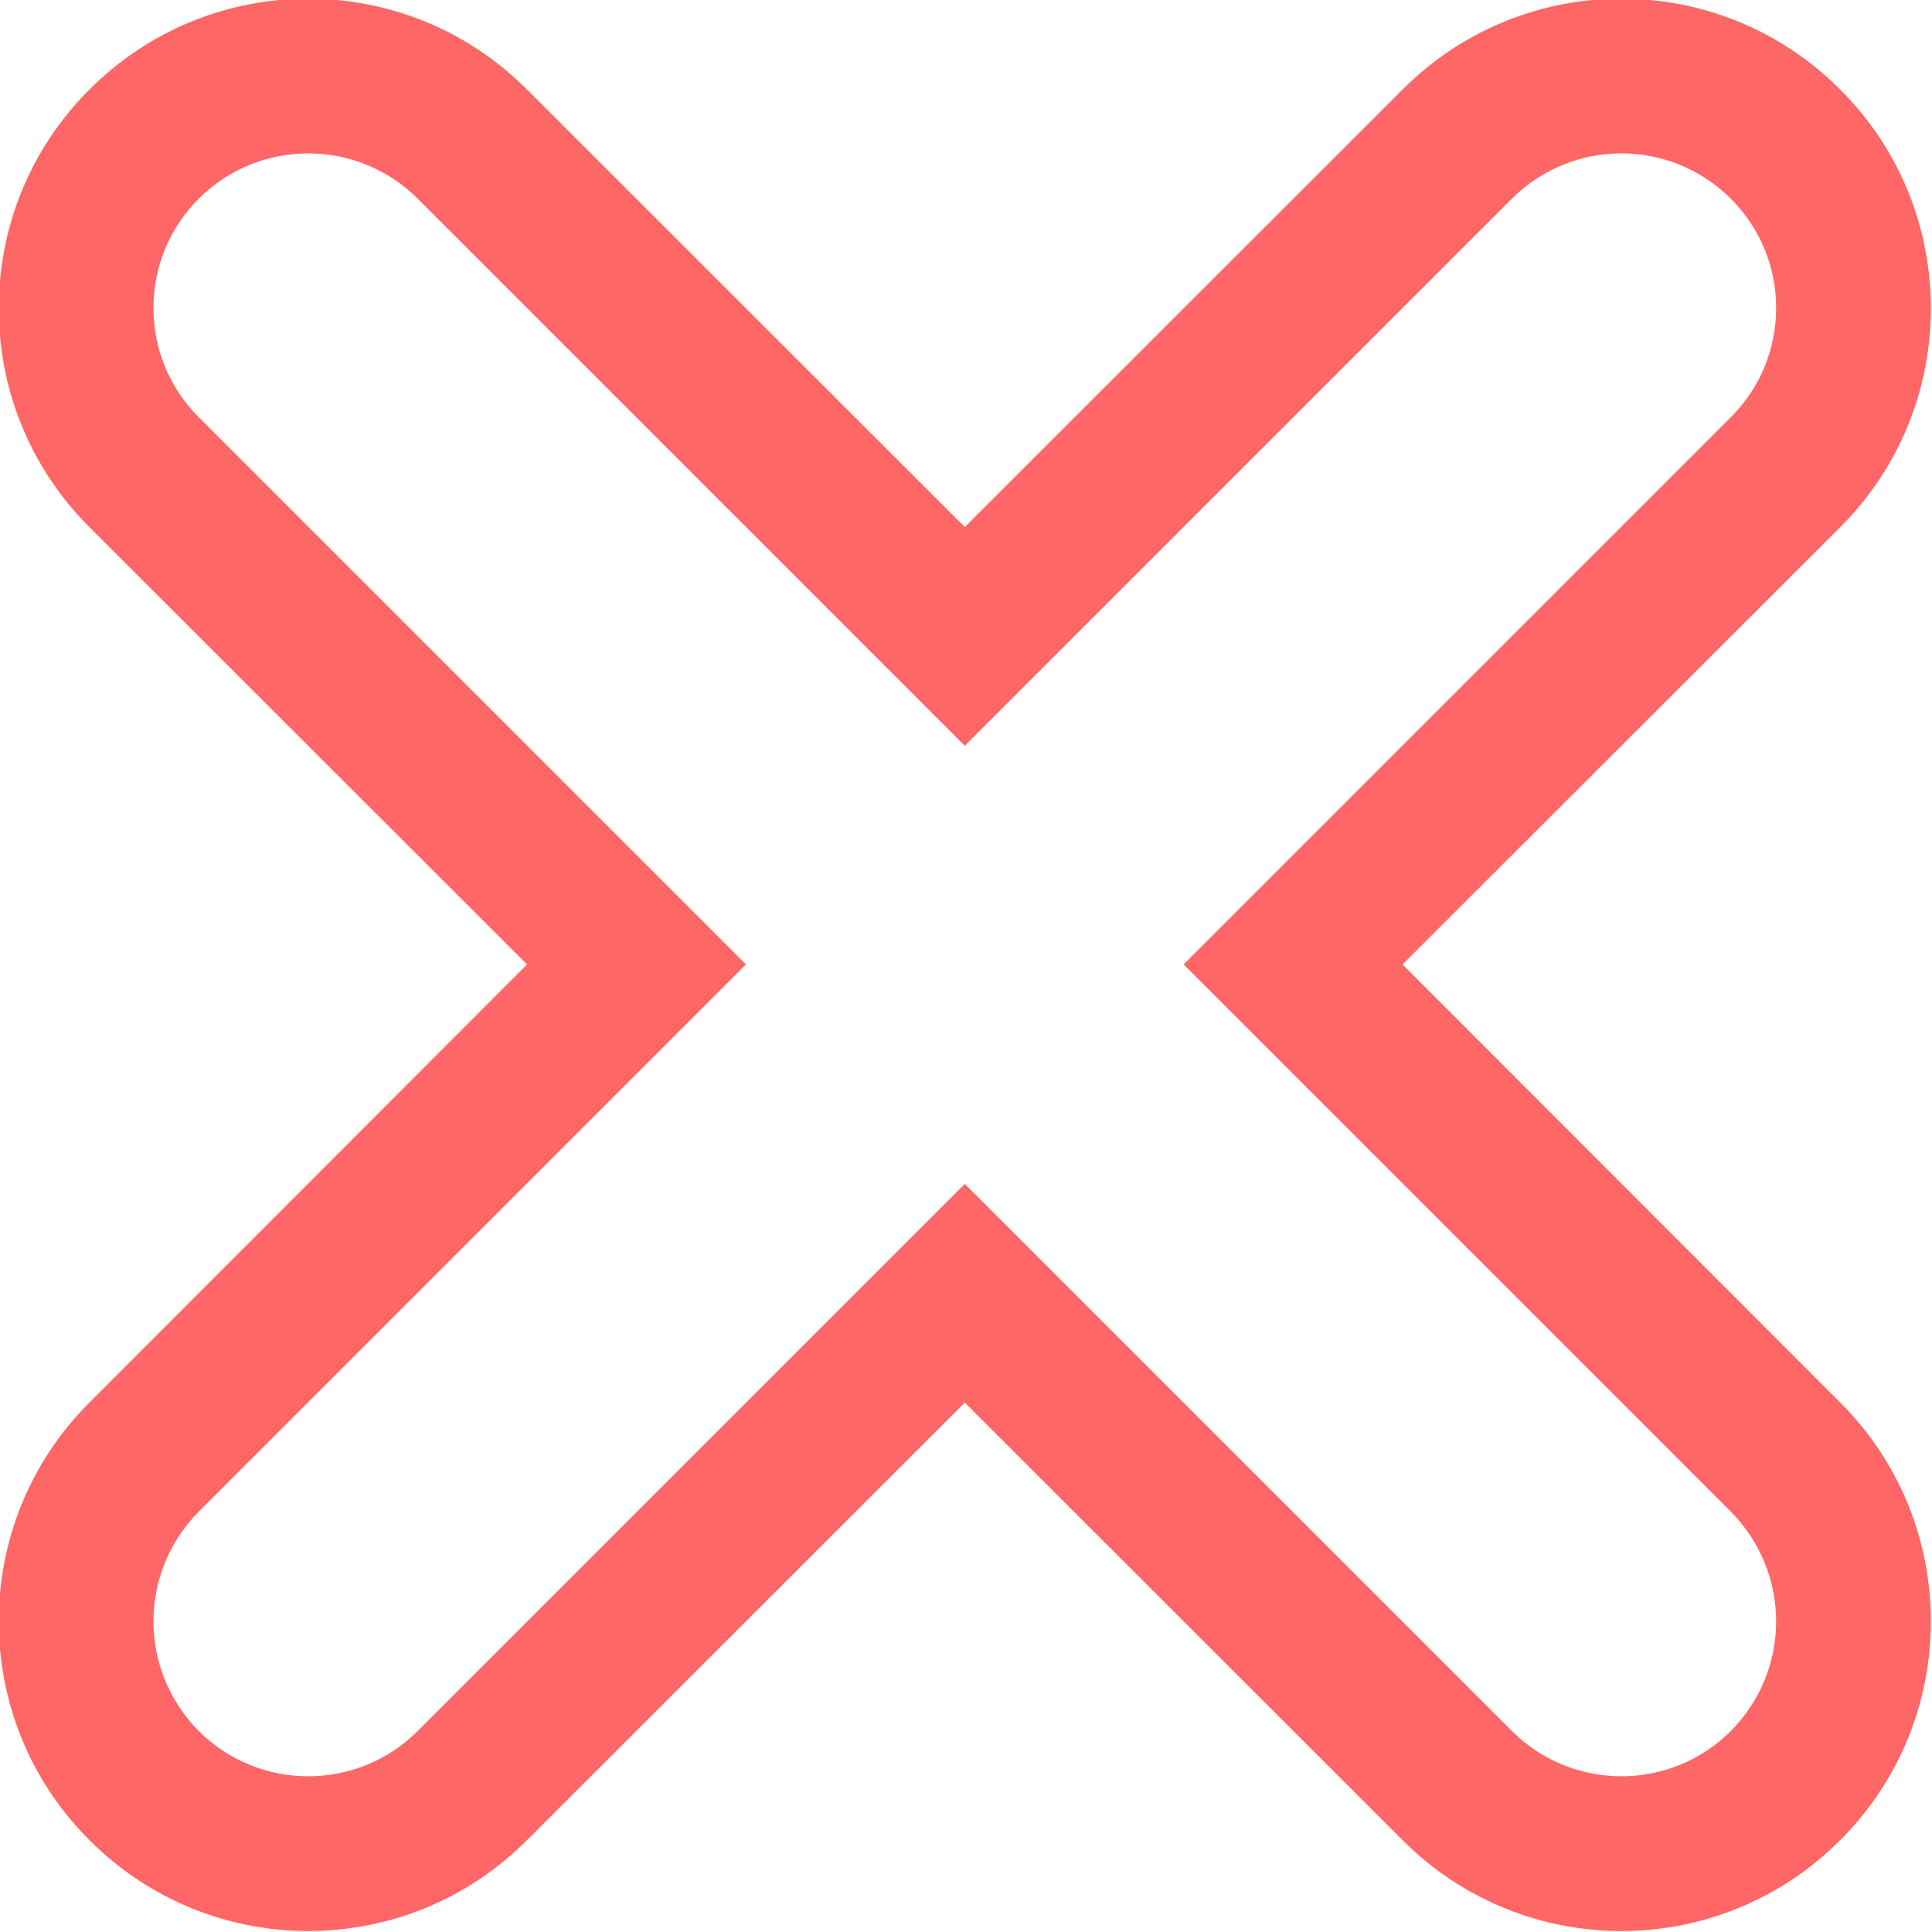
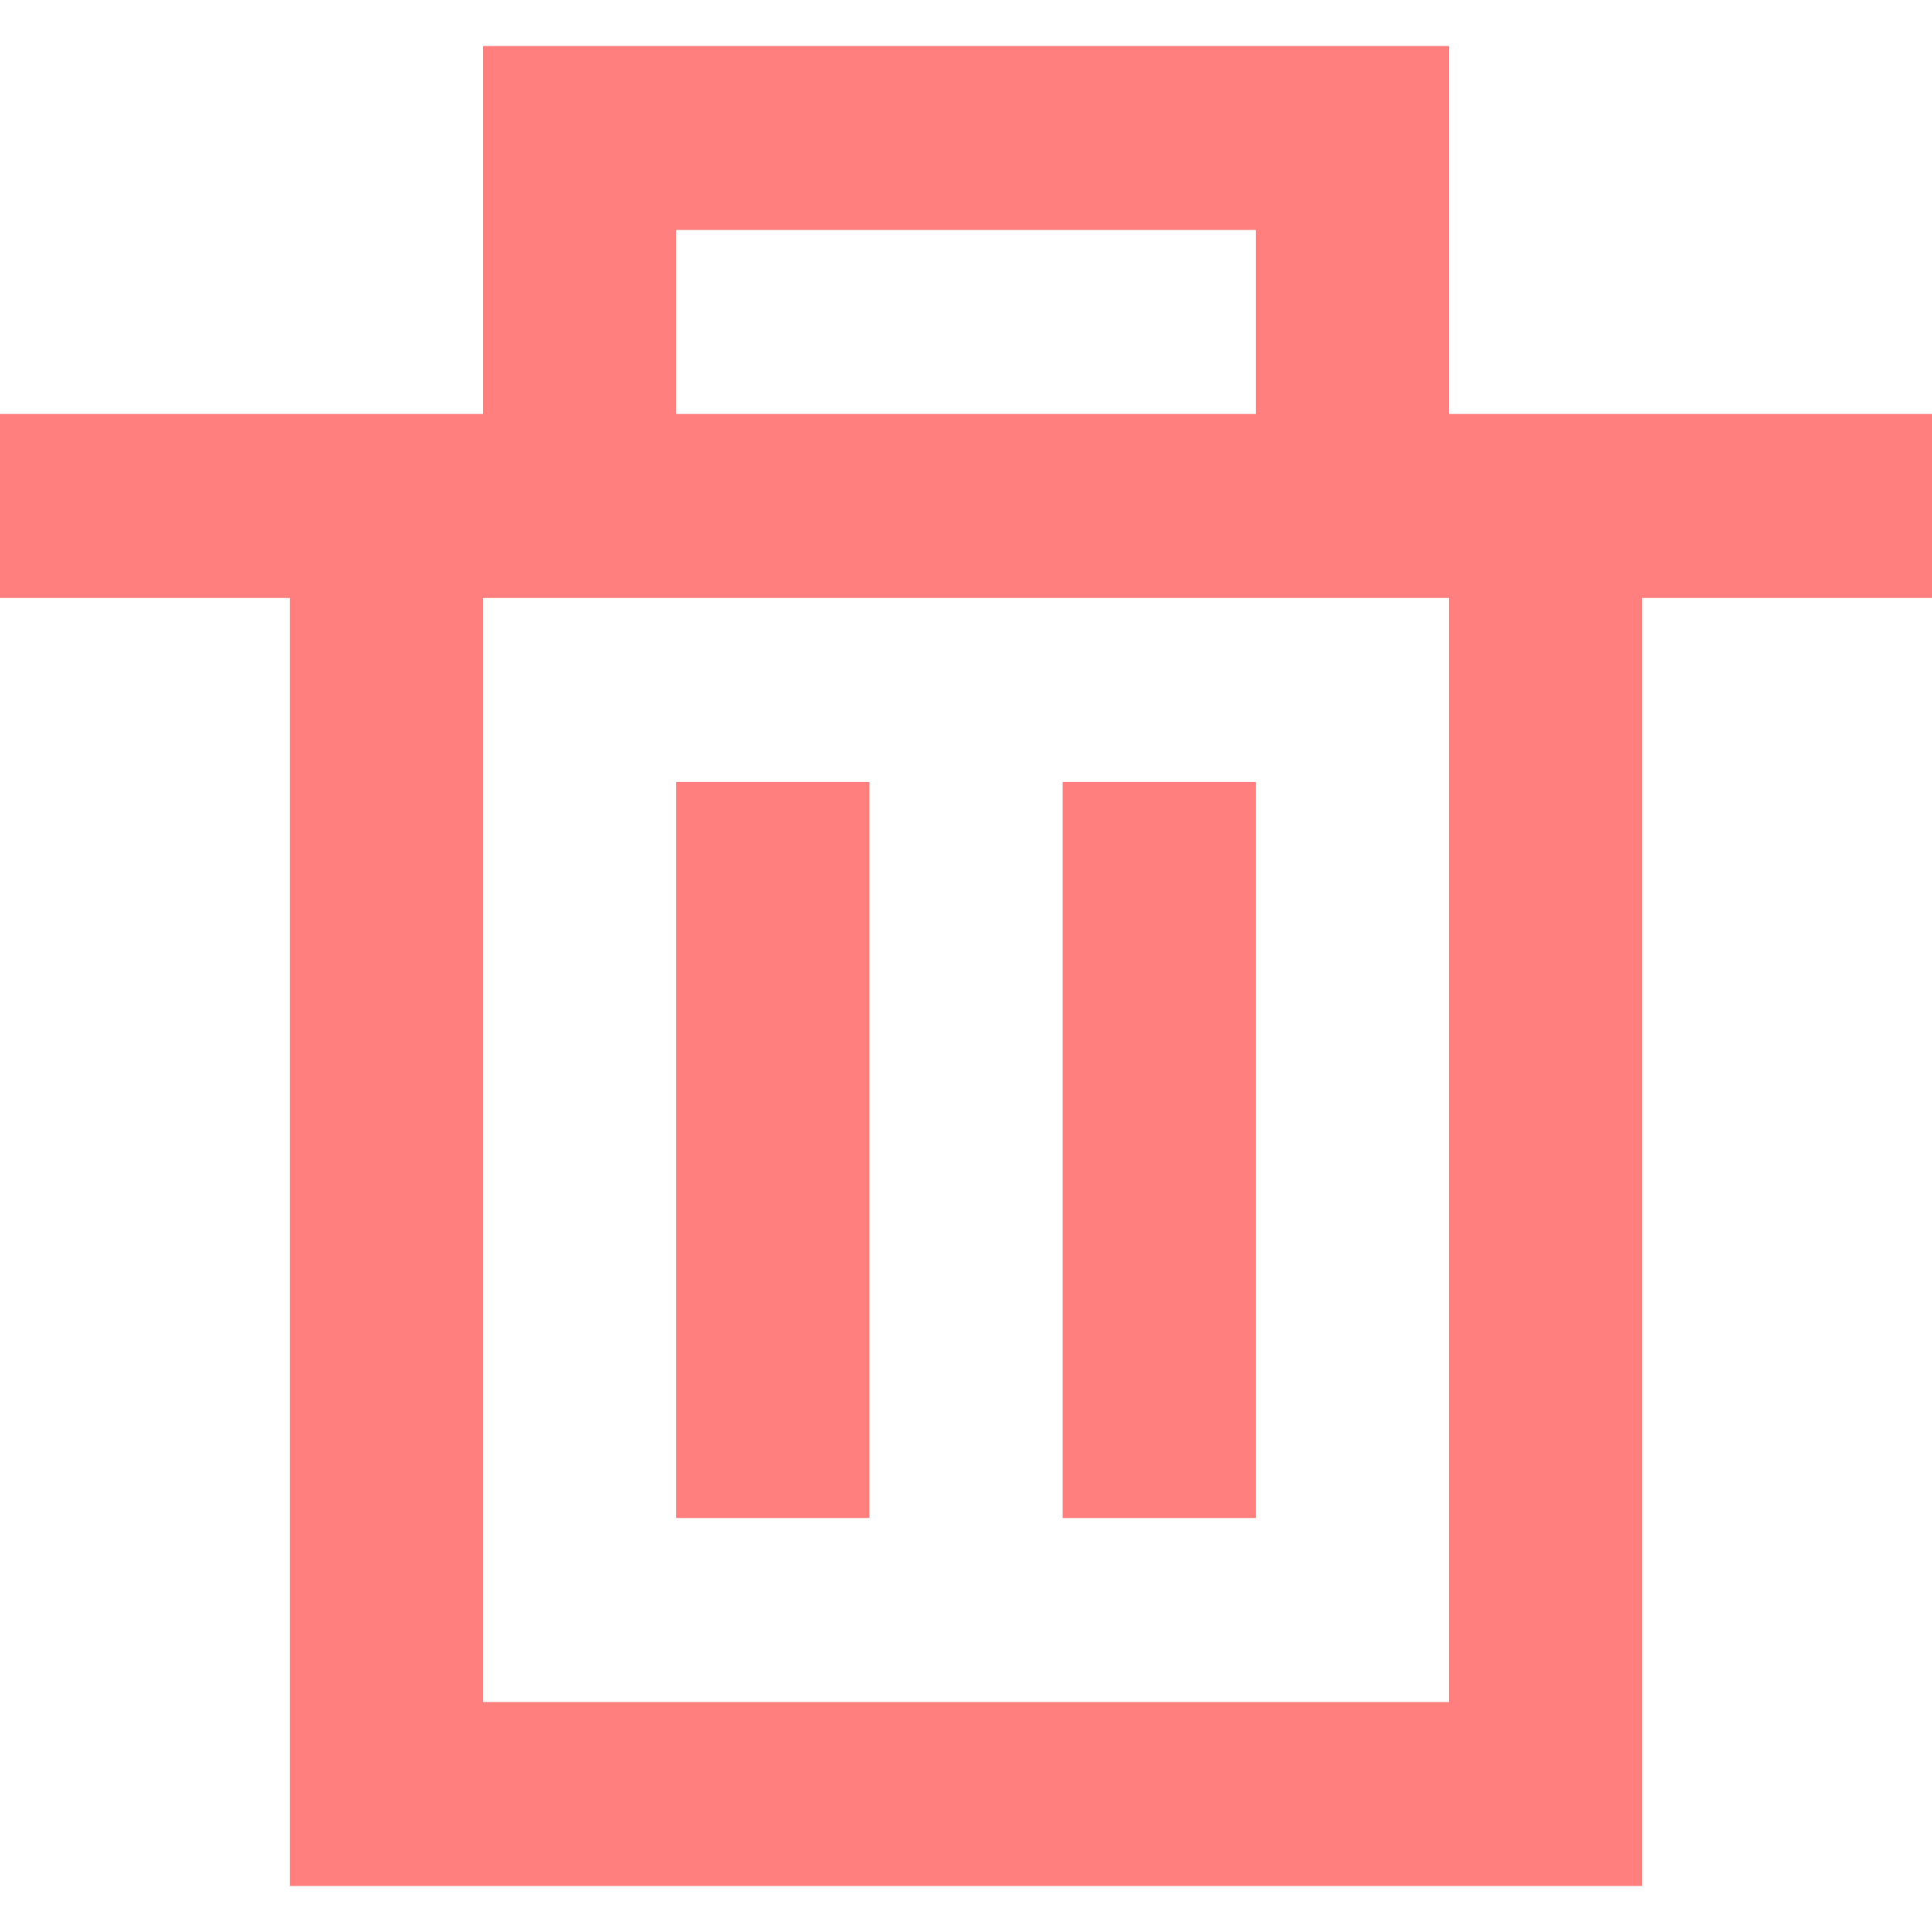
- <svg xmlns="http://www.w3.org/2000/svg" width="64px" height="64px" viewBox="0 0 25 25" version="1.1" fill="rgba(255, 0, 0, 0.6)" stroke="rgba(255, 0, 0, 0.6)">
+ <svg xmlns="http://www.w3.org/2000/svg" width="64px" height="64px" viewBox="0 -0.5 21 21" version="1.1" fill="rgba(255, 0, 0, 0.5)" stroke="#ff0000">
  <g id="SVGRepo_bgCarrier" stroke-width="0" />
  <g id="SVGRepo_tracerCarrier" stroke-linecap="round" stroke-linejoin="round" />
  <g id="SVGRepo_iconCarrier">
-     <defs> </defs>
-     <g id="Page-1" stroke-width="0" fill="none" fill-rule="evenodd">
-       <g id="Icon-Set" transform="translate(-467, -1039)" fill="rgba(255, 0, 0, 0.6)">
-         <path d="M489.396,1061.4 C488.614,1062.18 487.347,1062.18 486.564,1061.4 L479.484,1054.32 L472.404,1061.4 C471.622,1062.18 470.354,1062.18 469.572,1061.4 C468.79,1060.61 468.79,1059.35 469.572,1058.56 L476.652,1051.48 L469.572,1044.4 C468.79,1043.62 468.79,1042.35 469.572,1041.57 C470.354,1040.79 471.622,1040.79 472.404,1041.57 L479.484,1048.65 L486.564,1041.57 C487.347,1040.79 488.614,1040.79 489.396,1041.57 C490.179,1042.35 490.179,1043.62 489.396,1044.4 L482.316,1051.48 L489.396,1058.56 C490.179,1059.35 490.179,1060.61 489.396,1061.4 L489.396,1061.4 Z M485.148,1051.48 L490.813,1045.82 C492.376,1044.26 492.376,1041.72 490.813,1040.16 C489.248,1038.59 486.712,1038.59 485.148,1040.16 L479.484,1045.82 L473.82,1040.16 C472.257,1038.59 469.721,1038.59 468.156,1040.16 C466.593,1041.72 466.593,1044.26 468.156,1045.82 L473.82,1051.48 L468.156,1057.15 C466.593,1058.71 466.593,1061.25 468.156,1062.81 C469.721,1064.38 472.257,1064.38 473.82,1062.81 L479.484,1057.15 L485.148,1062.81 C486.712,1064.38 489.248,1064.38 490.813,1062.81 C492.376,1061.25 492.376,1058.71 490.813,1057.15 L485.148,1051.48 L485.148,1051.48 Z" id="cross"> </path>
+     <defs />
+     <g id="Page-1" stroke="none" stroke-width="1" fill="none" fill-rule="evenodd">
+       <g id="Dribbble-Light-Preview" transform="translate(-179, -360)" fill="rgba(255, 0, 0, 0.5)">
+         <g id="icons" transform="translate(56, 160)">
+           <path d="M130.35,216 L132.45,216 L132.45,208 L130.35,208 L130.35,216 Z M134.55,216 L136.65,216 L136.65,208 L134.55,208 L134.55,216 Z M128.25,218 L138.75,218 L138.75,206 L128.25,206 L128.25,218 Z M130.35,204 L136.65,204 L136.65,202 L130.35,202 L130.35,204 Z M138.75,204 L138.75,200 L128.25,200 L128.25,204 L123,204 L123,206 L126.15,206 L126.15,220 L140.85,220 L140.85,206 L144,206 L144,204 L138.75,204 Z" id="delete-[#ff0000]" />
+         </g>
      </g>
    </g>
  </g>
</svg>
